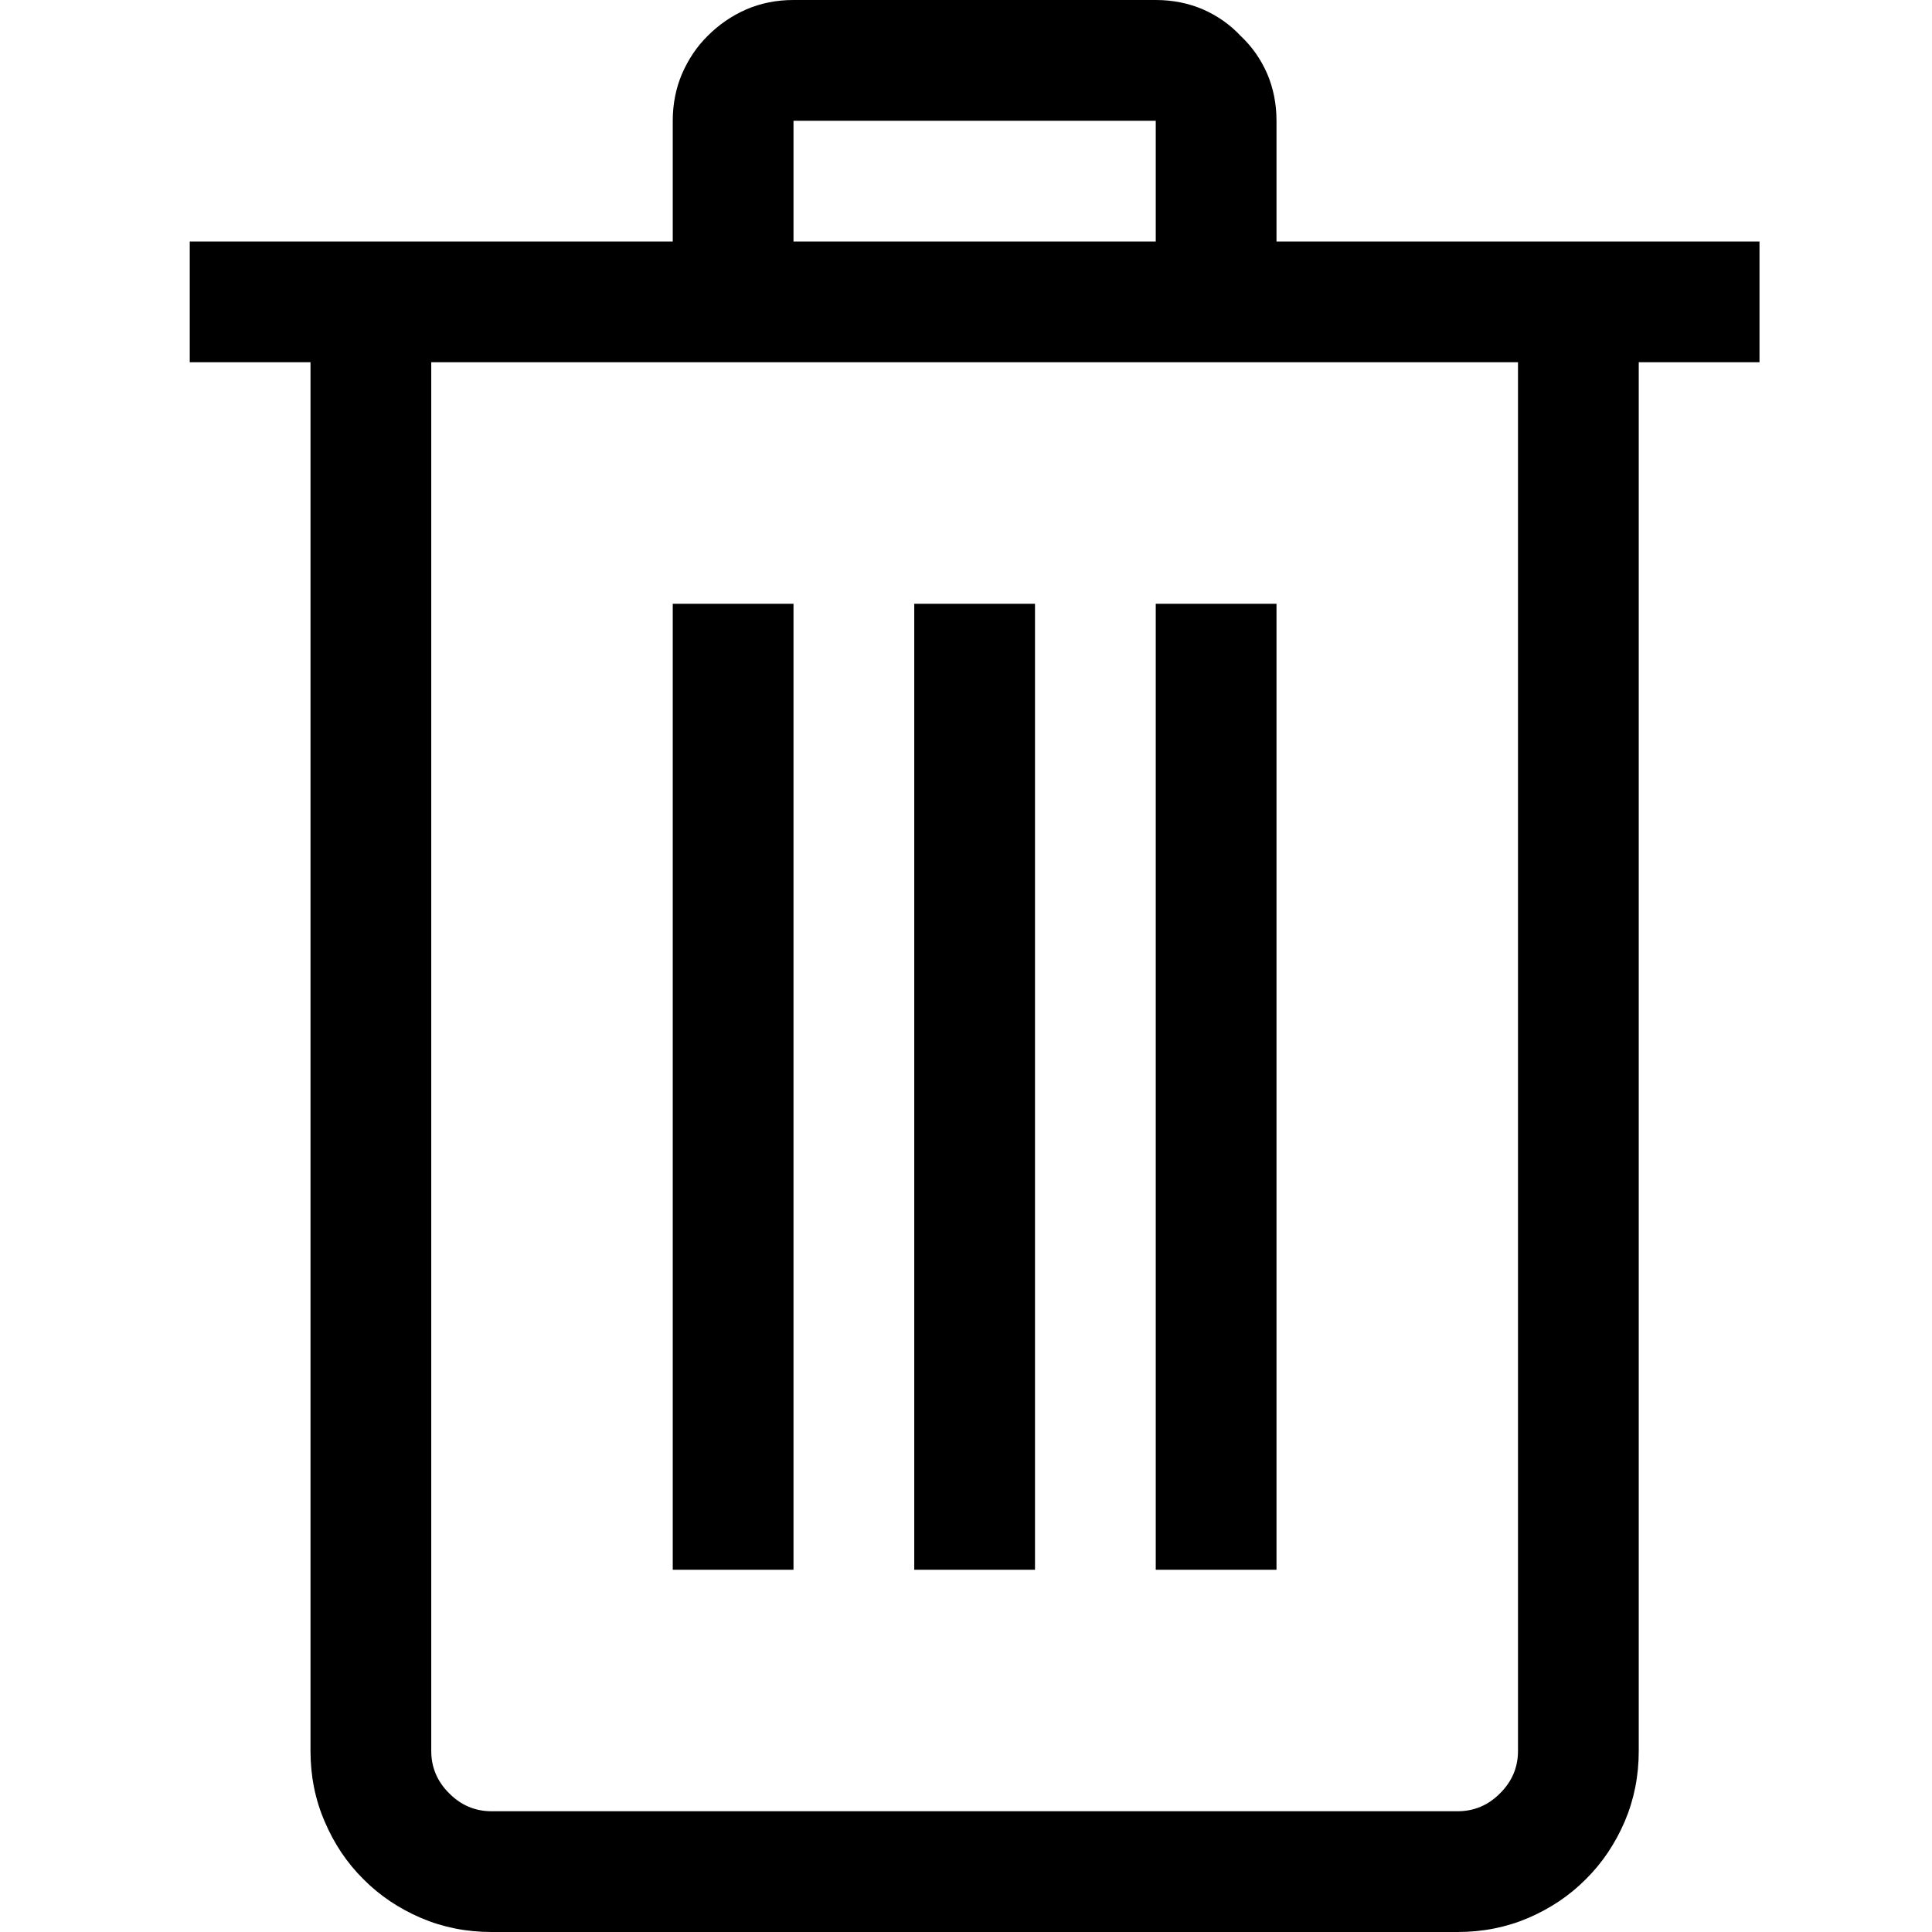
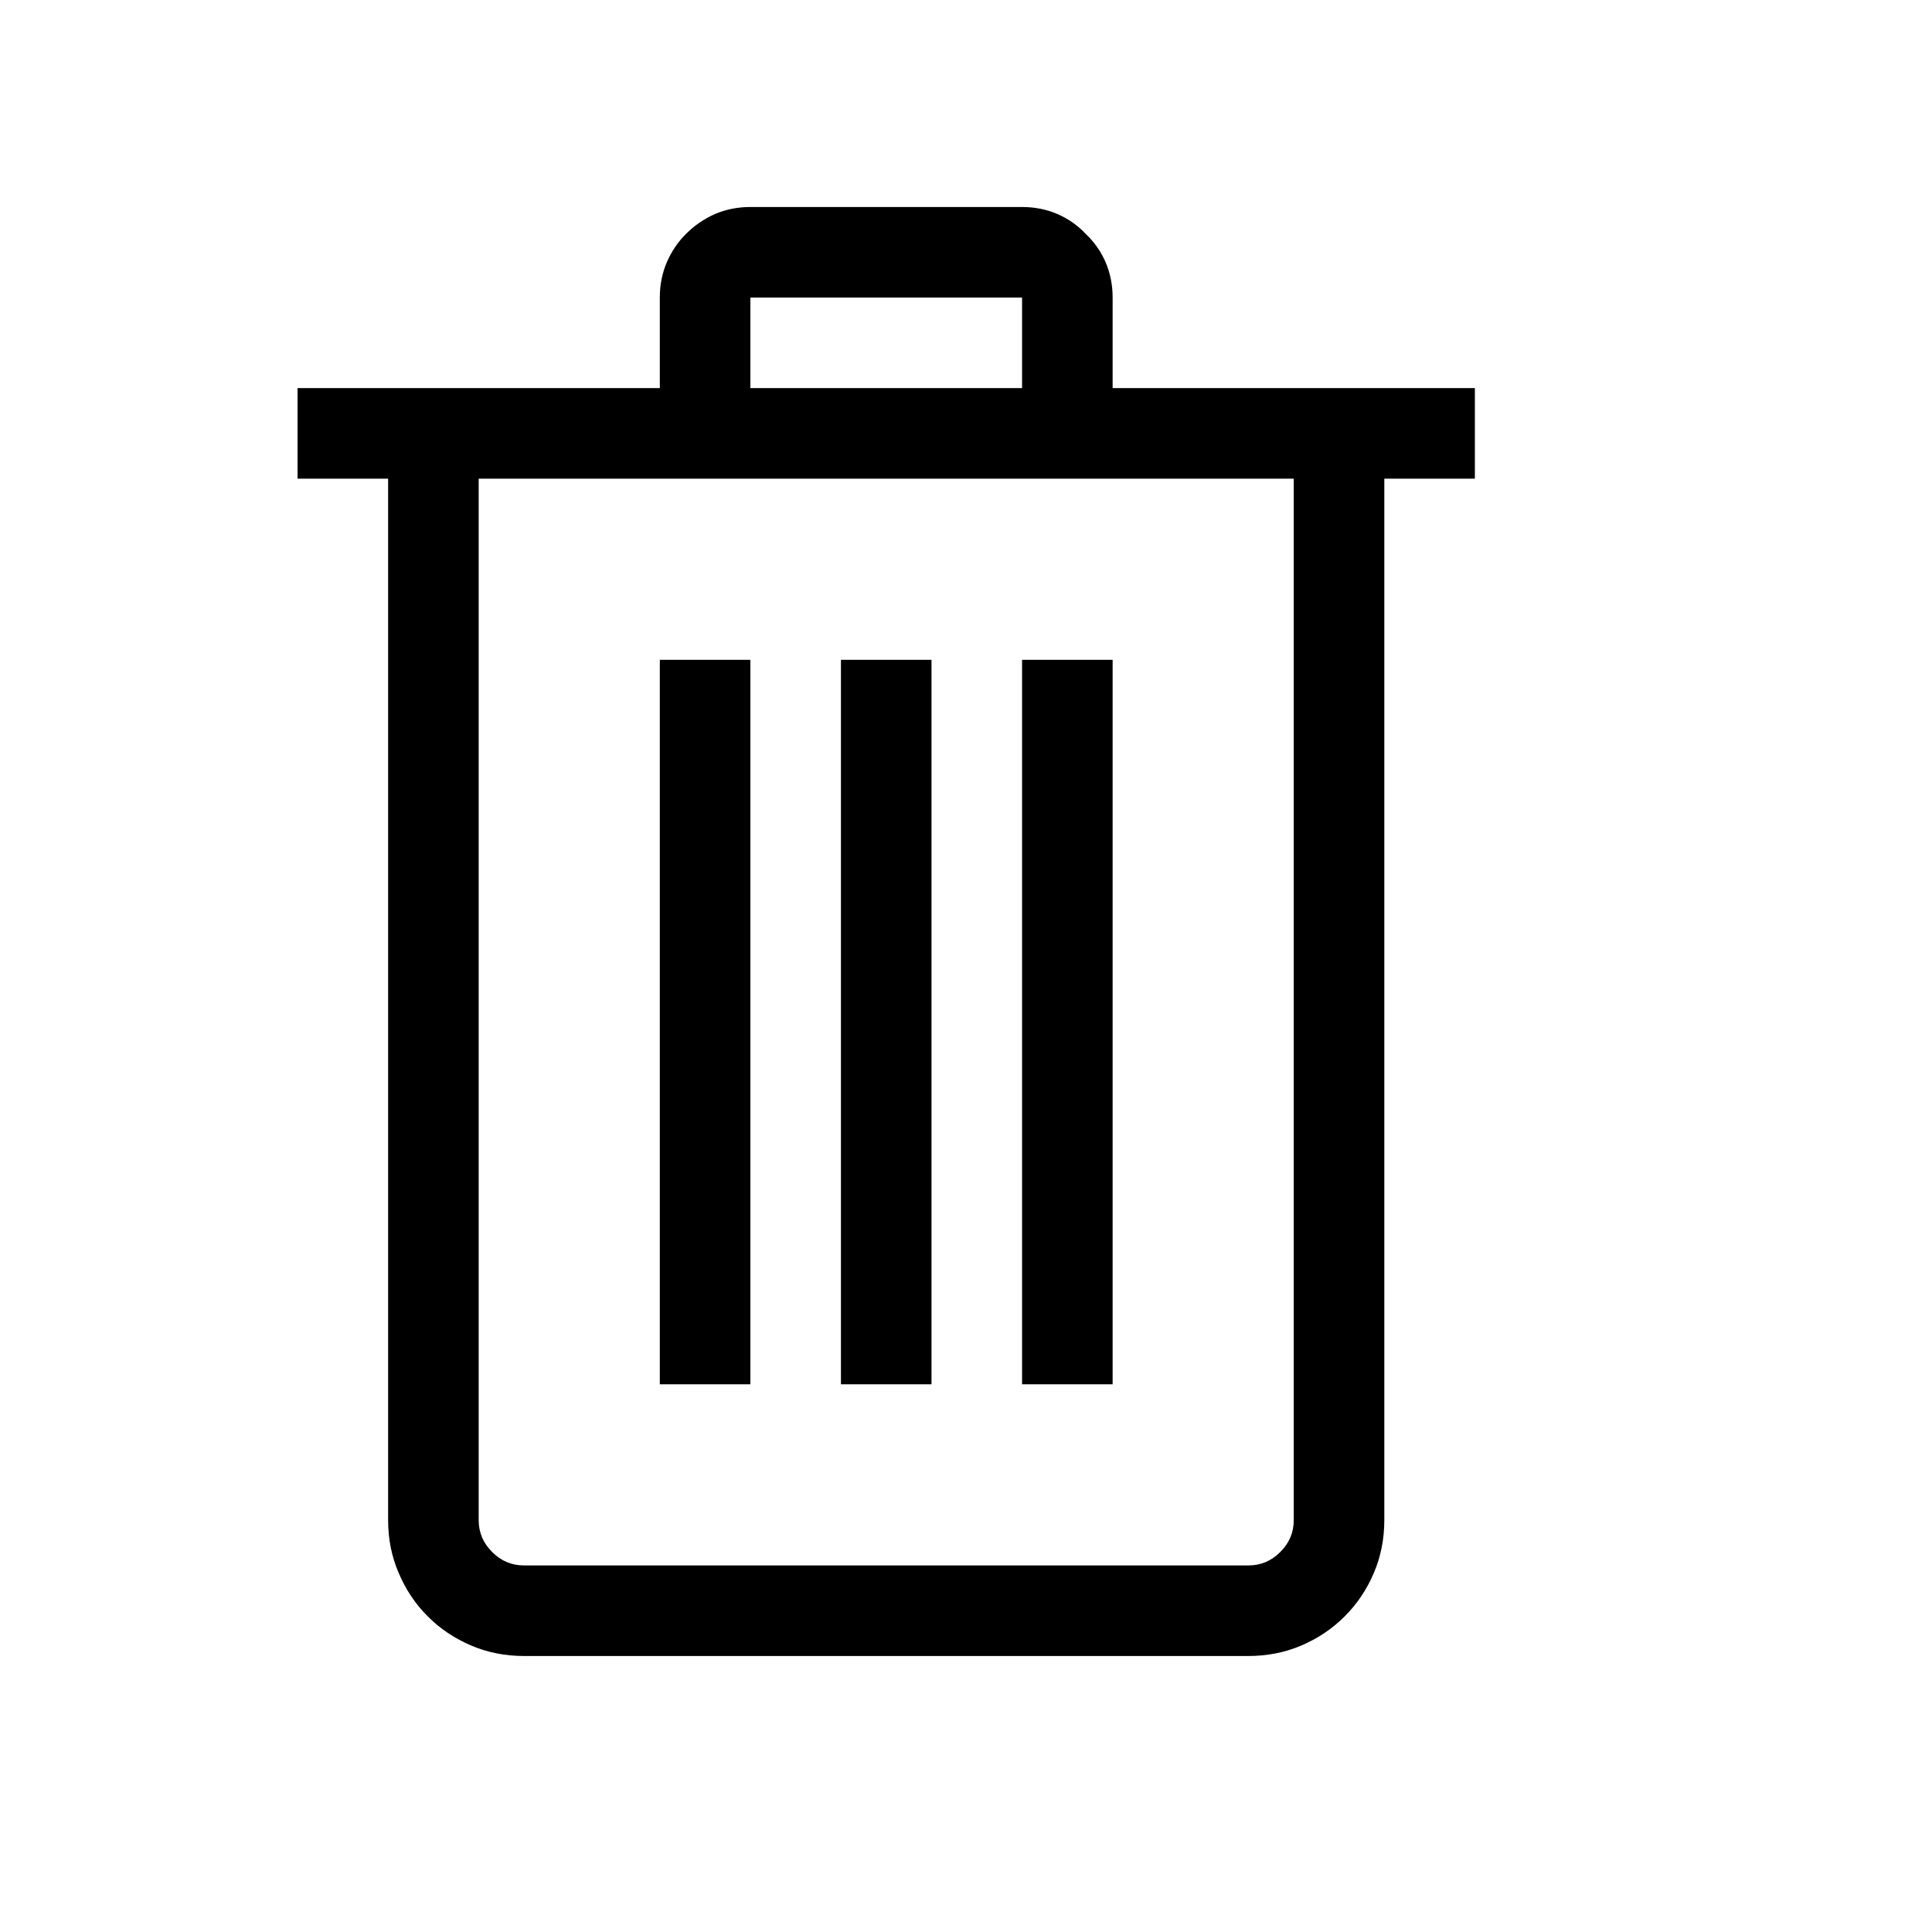
<svg xmlns="http://www.w3.org/2000/svg" width="32" height="32" viewBox="0 0 13 14" fill="none">
-   <path d="M12.25 2.625H11.375V12.688C11.375 12.87 11.341 13.041 11.273 13.2C11.204 13.36 11.111 13.499 10.992 13.617C10.874 13.736 10.735 13.829 10.575 13.898C10.416 13.966 10.245 14 10.062 14H3.062C2.88 14 2.709 13.966 2.55 13.898C2.39 13.829 2.251 13.736 2.133 13.617C2.014 13.499 1.921 13.36 1.853 13.2C1.784 13.041 1.75 12.87 1.75 12.688V2.625H0.875V1.75H4.375V0.875C4.375 0.752 4.398 0.638 4.443 0.533C4.489 0.428 4.55 0.337 4.628 0.26C4.71 0.178 4.803 0.114 4.908 0.068C5.013 0.023 5.127 0 5.25 0H7.875C7.998 0 8.112 0.023 8.217 0.068C8.322 0.114 8.413 0.178 8.49 0.26C8.572 0.337 8.636 0.428 8.682 0.533C8.727 0.638 8.75 0.752 8.75 0.875V1.75H12.25V2.625ZM5.25 1.75H7.875V0.875H5.25V1.75ZM10.5 2.625H2.625V12.688C2.625 12.806 2.668 12.909 2.755 12.995C2.841 13.082 2.944 13.125 3.062 13.125H10.062C10.181 13.125 10.284 13.082 10.37 12.995C10.457 12.909 10.5 12.806 10.5 12.688V2.625ZM5.25 11.375H4.375V4.375H5.25V11.375ZM7 11.375H6.125V4.375H7V11.375ZM8.75 11.375H7.875V4.375H8.75V11.375Z" fill="black" />
+   <path transform="translate(1, 1.5) scale(0.75)" d="M12.25 2.625H11.375V12.688C11.375 12.87 11.341 13.041 11.273 13.2C11.204 13.36 11.111 13.499 10.992 13.617C10.874 13.736 10.735 13.829 10.575 13.898C10.416 13.966 10.245 14 10.062 14H3.062C2.88 14 2.709 13.966 2.55 13.898C2.39 13.829 2.251 13.736 2.133 13.617C2.014 13.499 1.921 13.36 1.853 13.2C1.784 13.041 1.75 12.87 1.75 12.688V2.625H0.875V1.75H4.375V0.875C4.375 0.752 4.398 0.638 4.443 0.533C4.489 0.428 4.55 0.337 4.628 0.26C4.71 0.178 4.803 0.114 4.908 0.068C5.013 0.023 5.127 0 5.25 0H7.875C7.998 0 8.112 0.023 8.217 0.068C8.322 0.114 8.413 0.178 8.49 0.26C8.572 0.337 8.636 0.428 8.682 0.533C8.727 0.638 8.75 0.752 8.75 0.875V1.75H12.25V2.625ZM5.25 1.75H7.875V0.875H5.25V1.75ZM10.5 2.625H2.625V12.688C2.625 12.806 2.668 12.909 2.755 12.995C2.841 13.082 2.944 13.125 3.062 13.125H10.062C10.181 13.125 10.284 13.082 10.37 12.995C10.457 12.909 10.5 12.806 10.5 12.688V2.625ZM5.25 11.375H4.375V4.375H5.25V11.375ZM7 11.375H6.125V4.375H7V11.375ZM8.75 11.375H7.875V4.375H8.75V11.375Z" fill="black" />
</svg>
